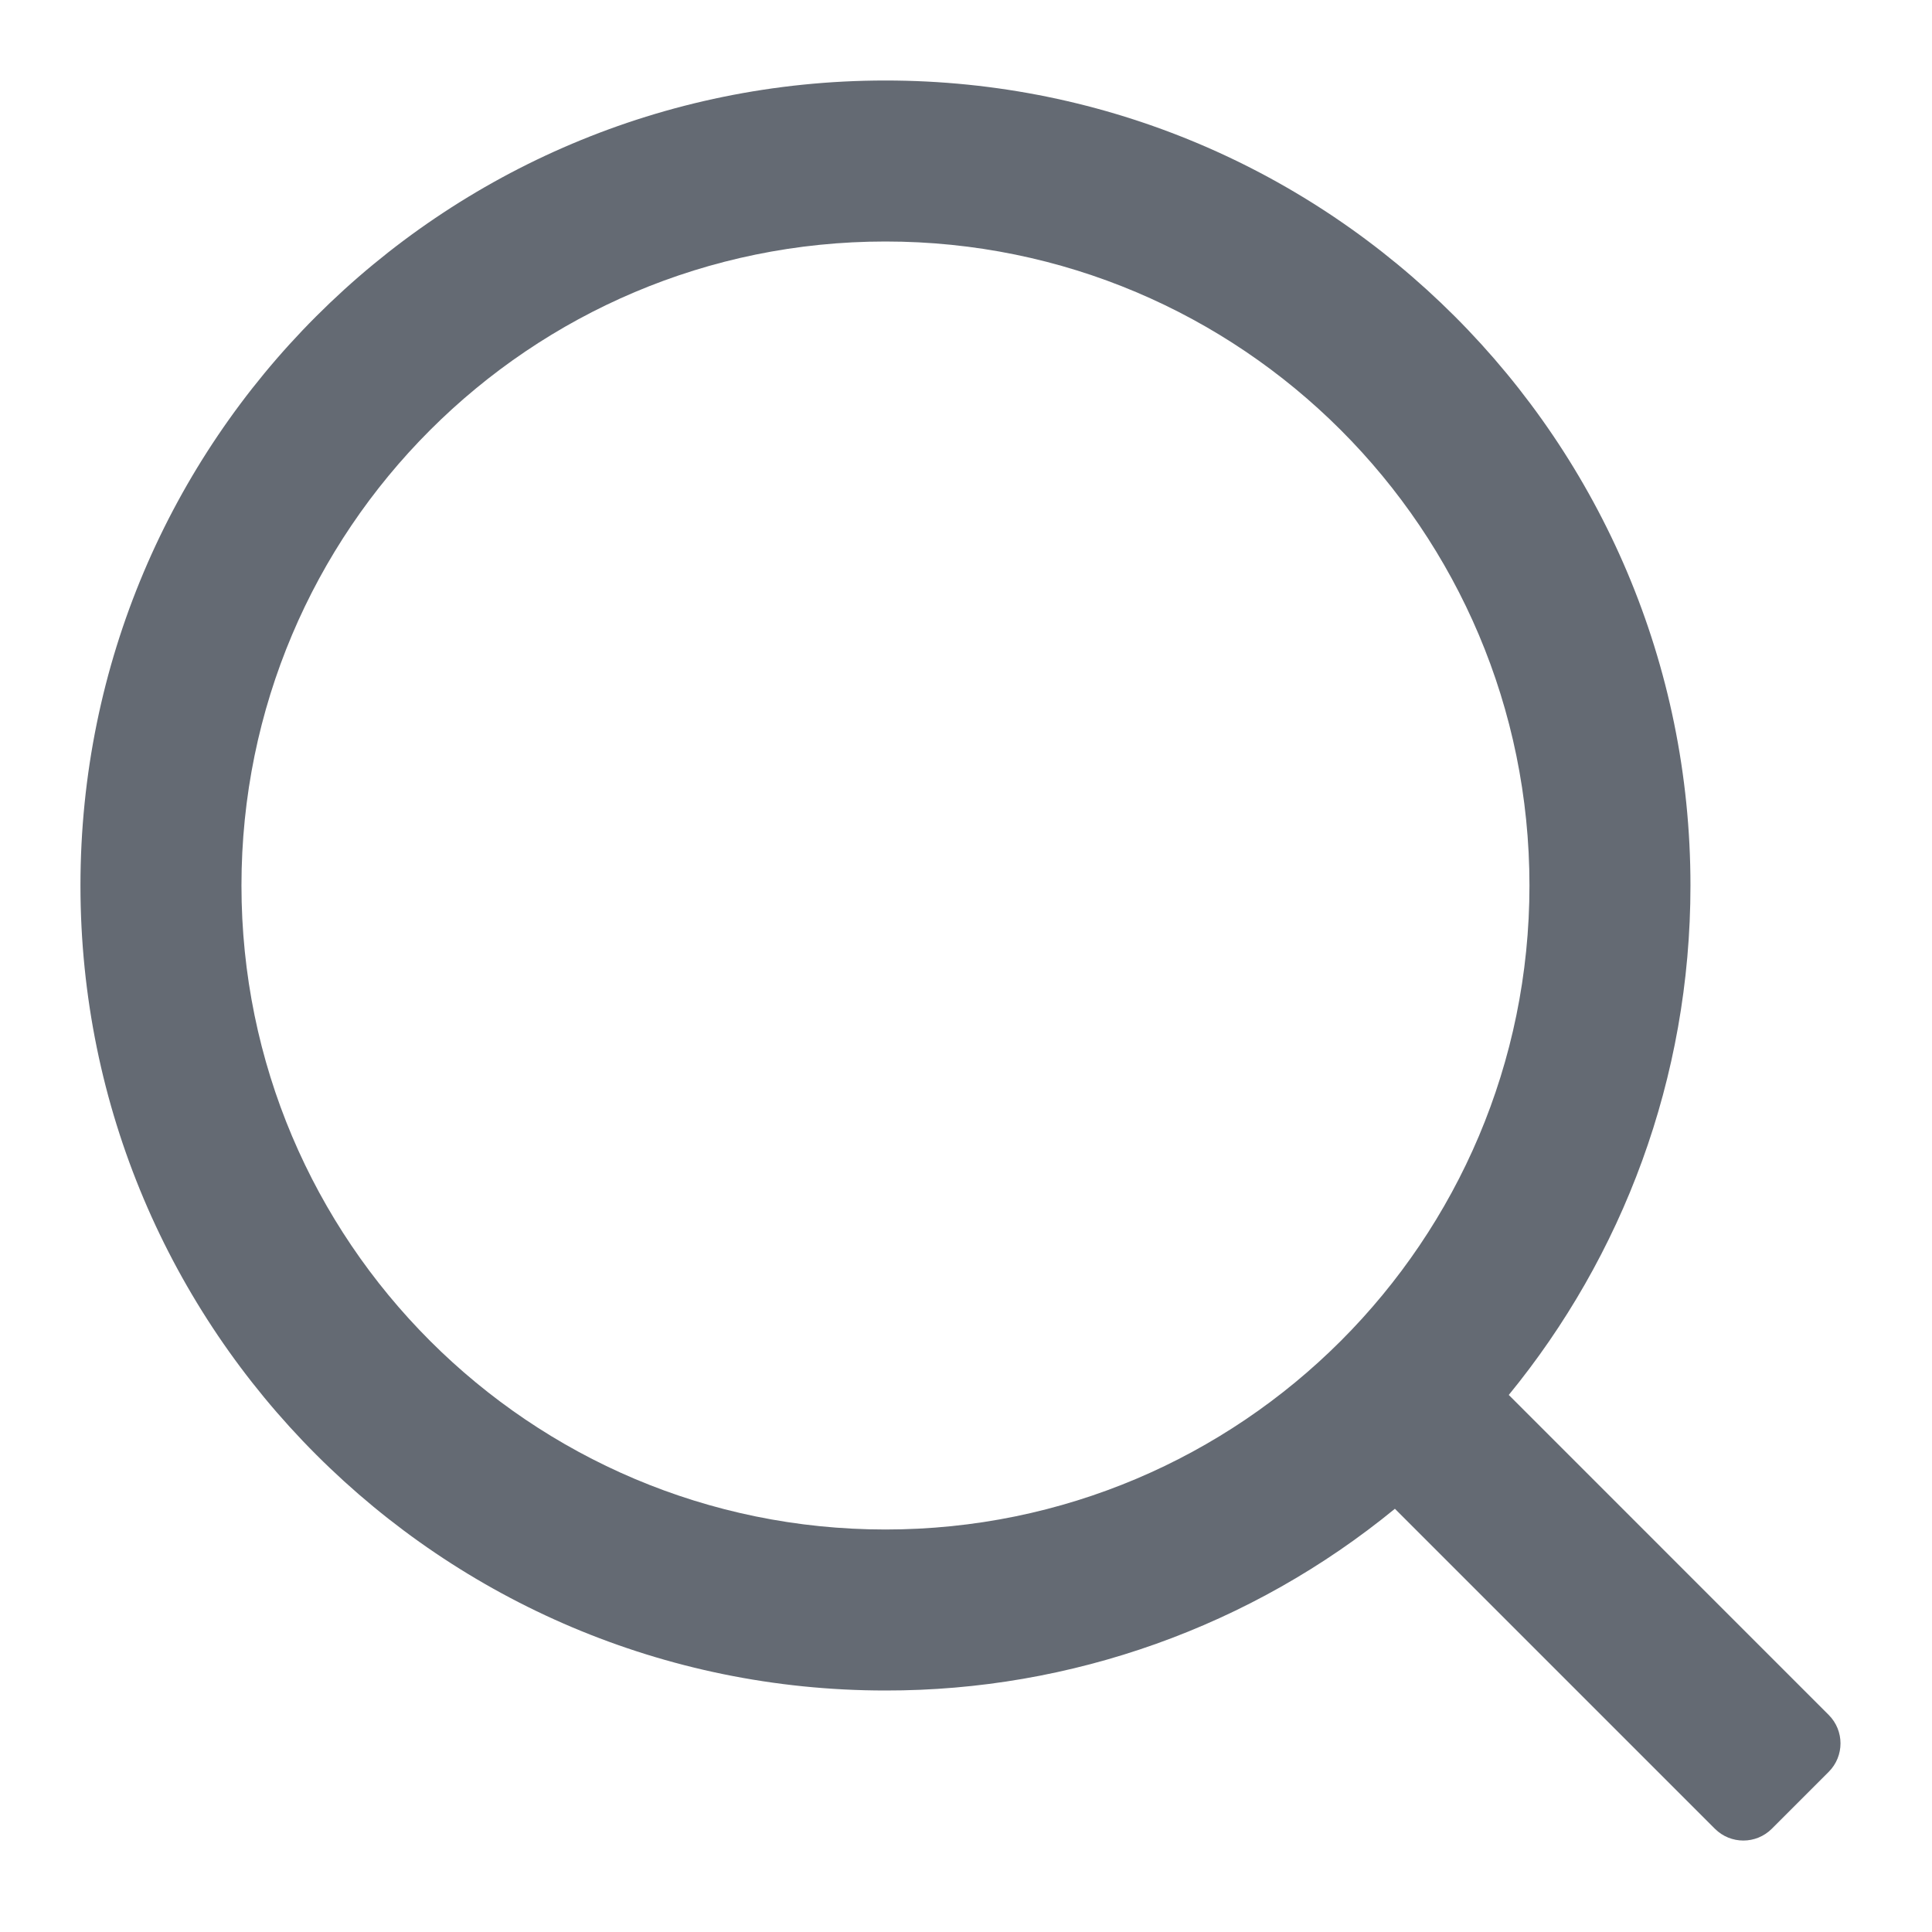
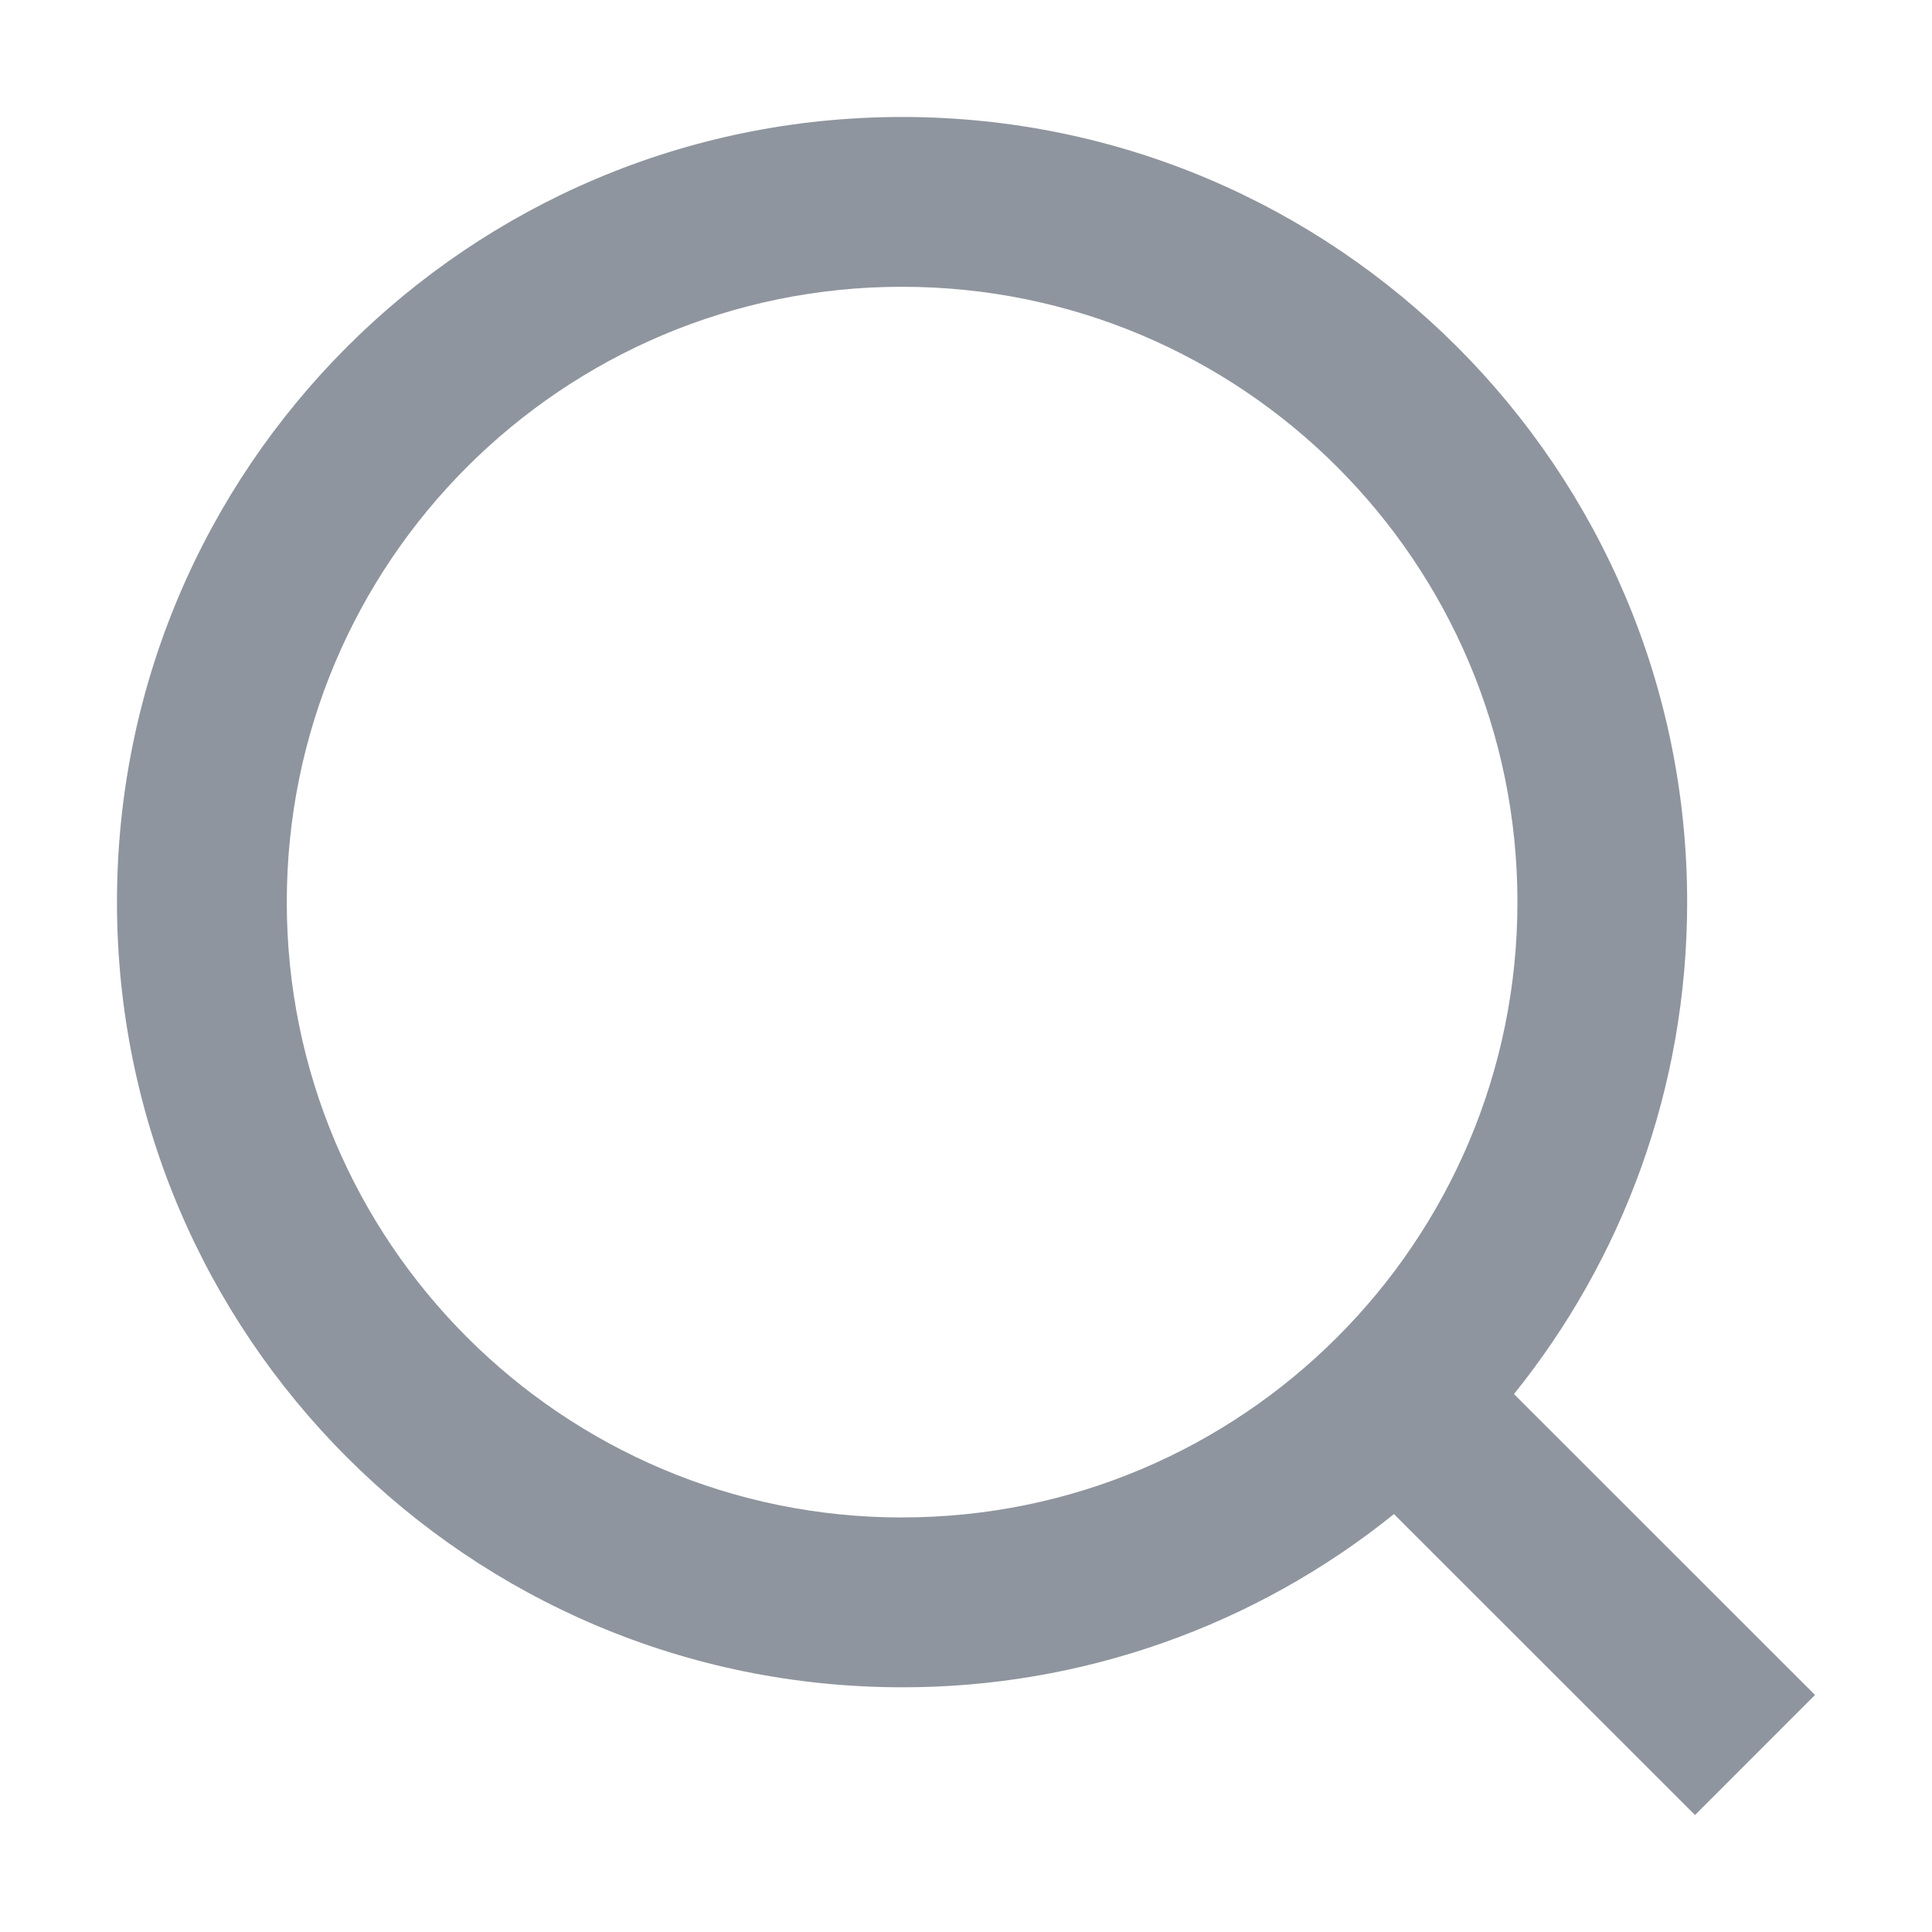
- <svg xmlns="http://www.w3.org/2000/svg" t="1615450110181" class="icon" viewBox="0 0 1024 1024" version="1.1" p-id="7083" width="32" height="32">
+ <svg xmlns="http://www.w3.org/2000/svg" t="1615888850876" class="icon" viewBox="0 0 1024 1024" version="1.1" p-id="14091" width="32" height="32">
  <defs>
    <style type="text/css" />
  </defs>
-   <path d="M799.68 739.35l169.579 169.6a21.333 21.333 0 0 1 0 30.165l-30.166 30.165a21.333 21.333 0 0 1-30.165 0l-169.6-169.6A424.896 424.896 0 0 1 469.312 896C233.664 896 42.645 704.981 42.645 469.333S233.664 42.667 469.312 42.667s426.667 191.018 426.667 426.666c0 102.464-36.118 196.48-96.299 270.016z m-330.368 71.317c188.523 0 341.333-152.811 341.333-341.334S657.835 128 469.312 128 127.979 280.81 127.979 469.333s152.81 341.334 341.333 341.334z" p-id="7084" fill="#646A73" />
+   <path d="M802.452 738.89L962 898.37 898.393 962l-159.57-159.502a414.36 414.36 0 0 1-260.707 91.8C248.3 894.275 62 707.975 62 478.115 62 248.322 248.3 62 478.115 62s416.115 186.3 416.115 416.137c0 98.707-34.358 189.405-91.8 260.752zM478.115 804.275c180.135 0 326.16-146.025 326.16-326.16S658.25 152 478.115 152C298.025 151.977 152 298.002 152 478.137s146.025 326.16 326.137 326.16z" p-id="14092" fill="#8f959e" />
</svg>
